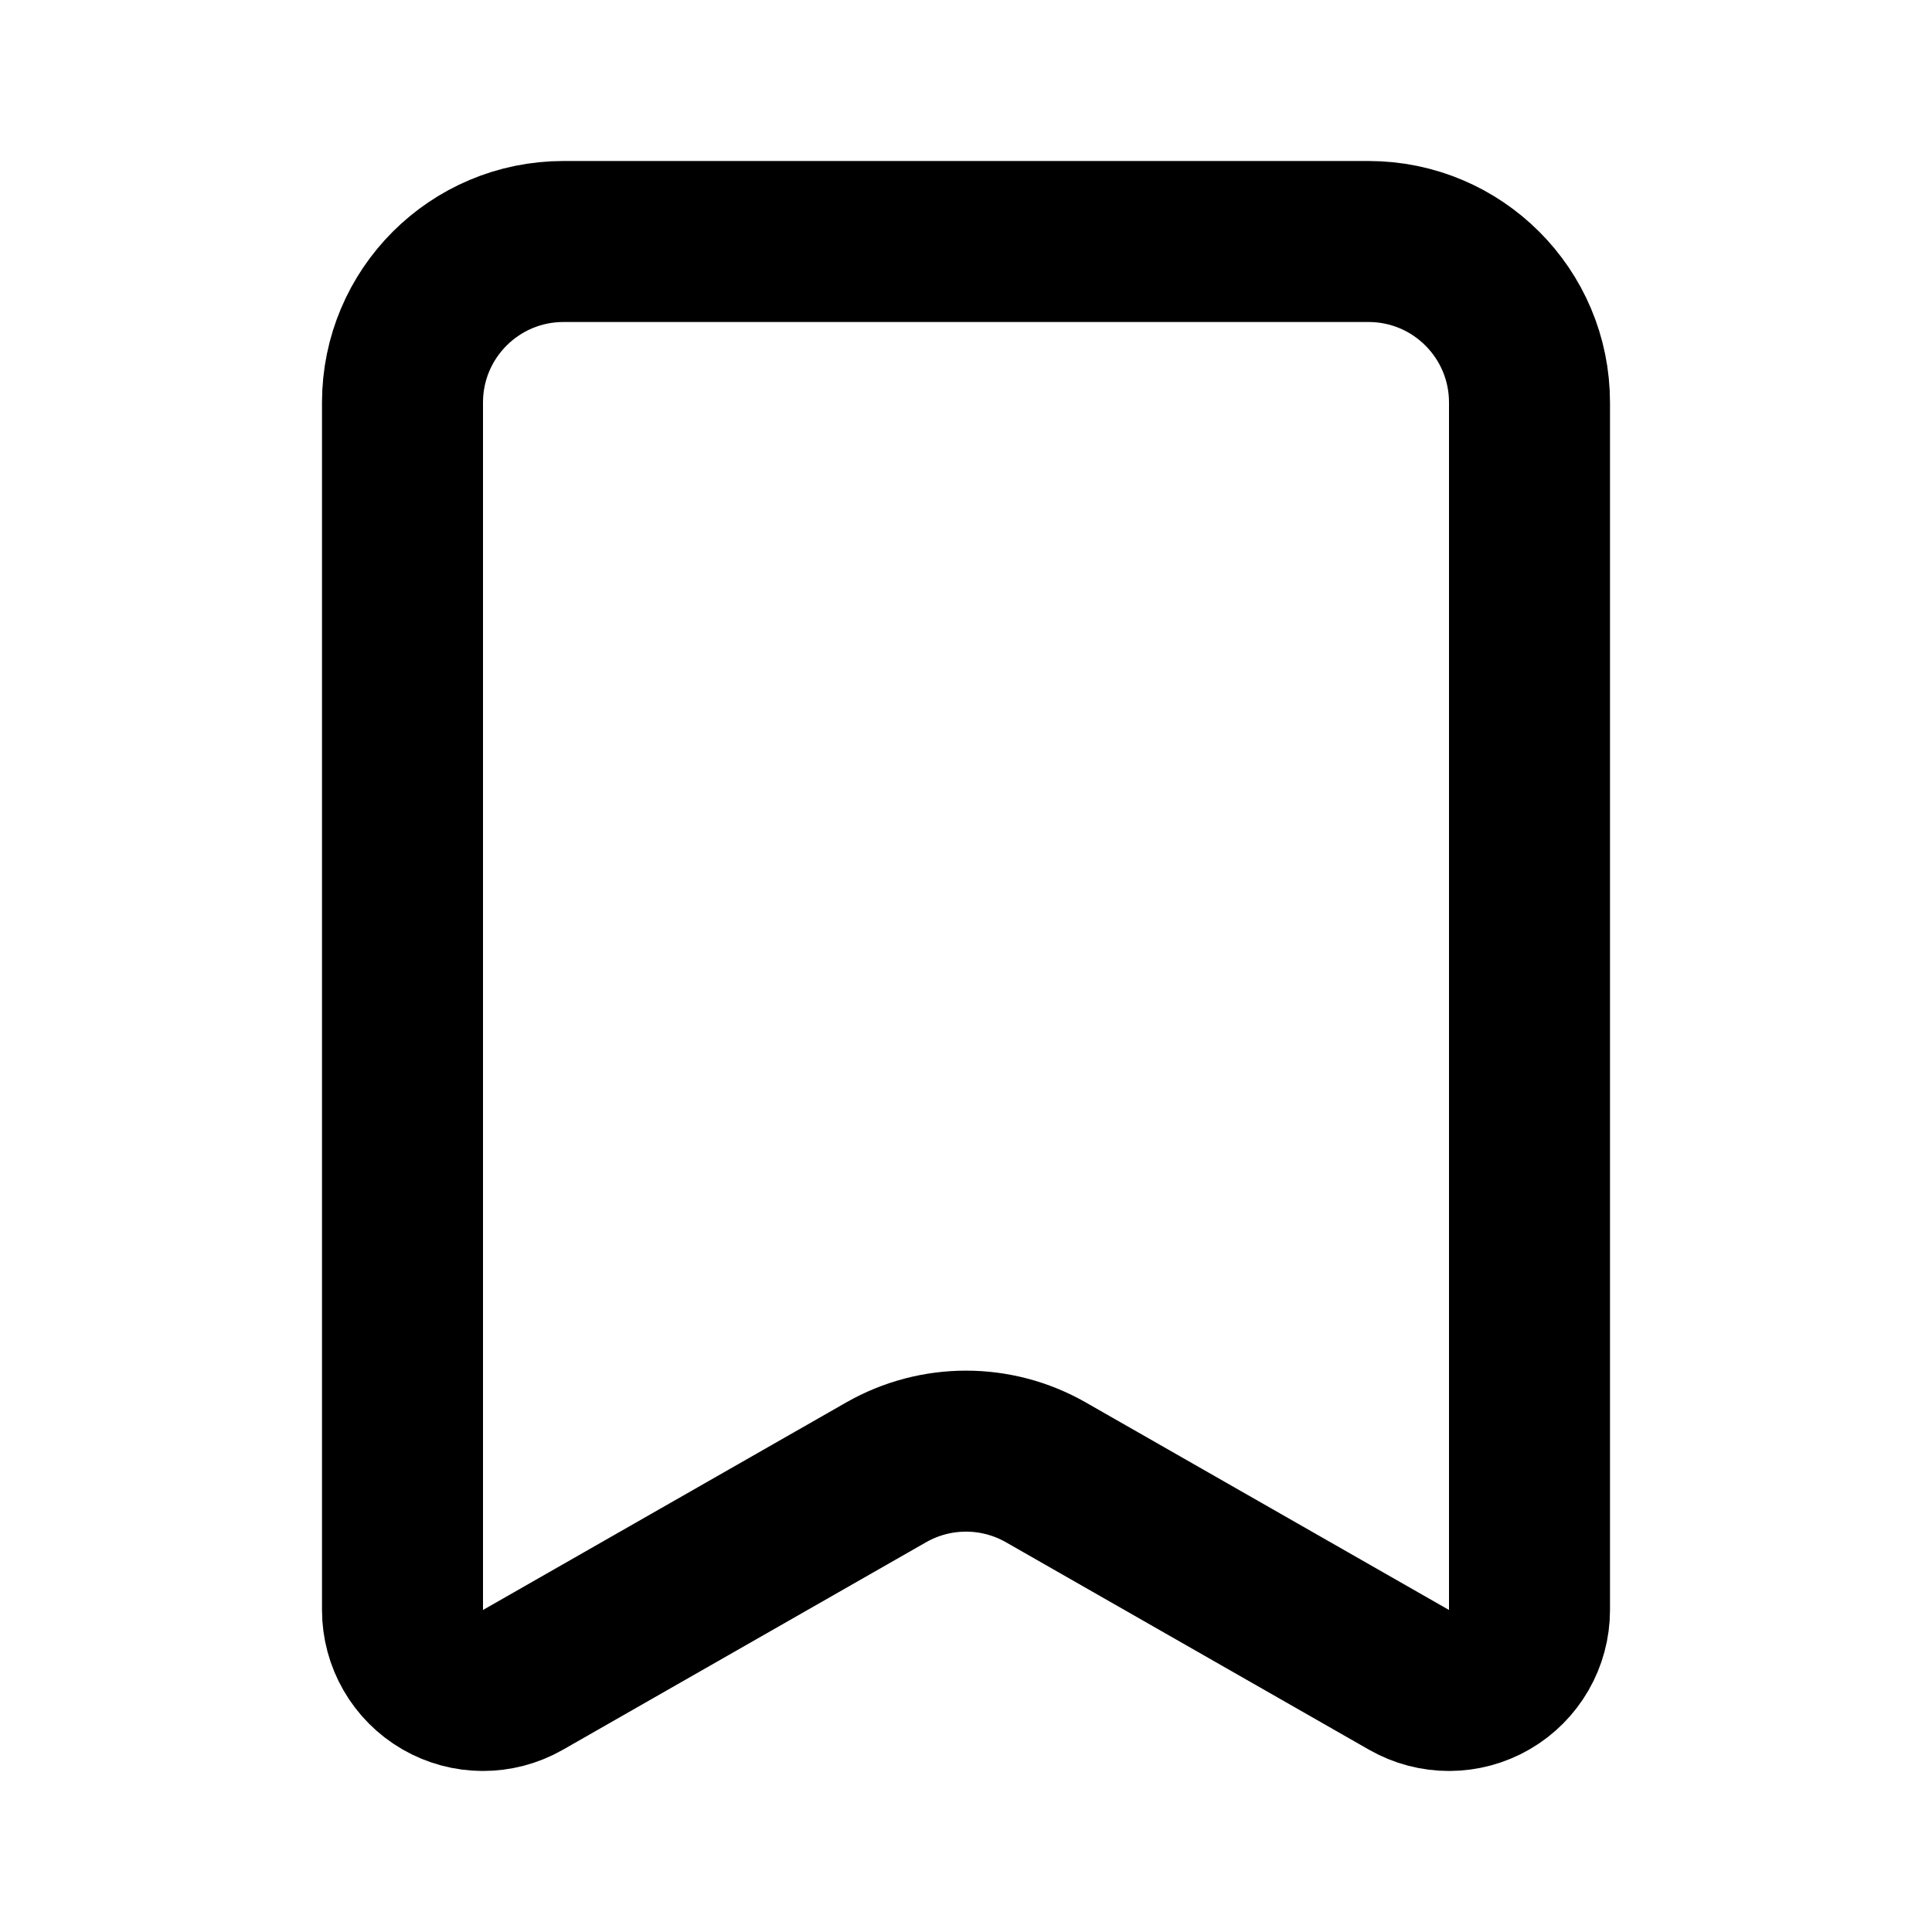
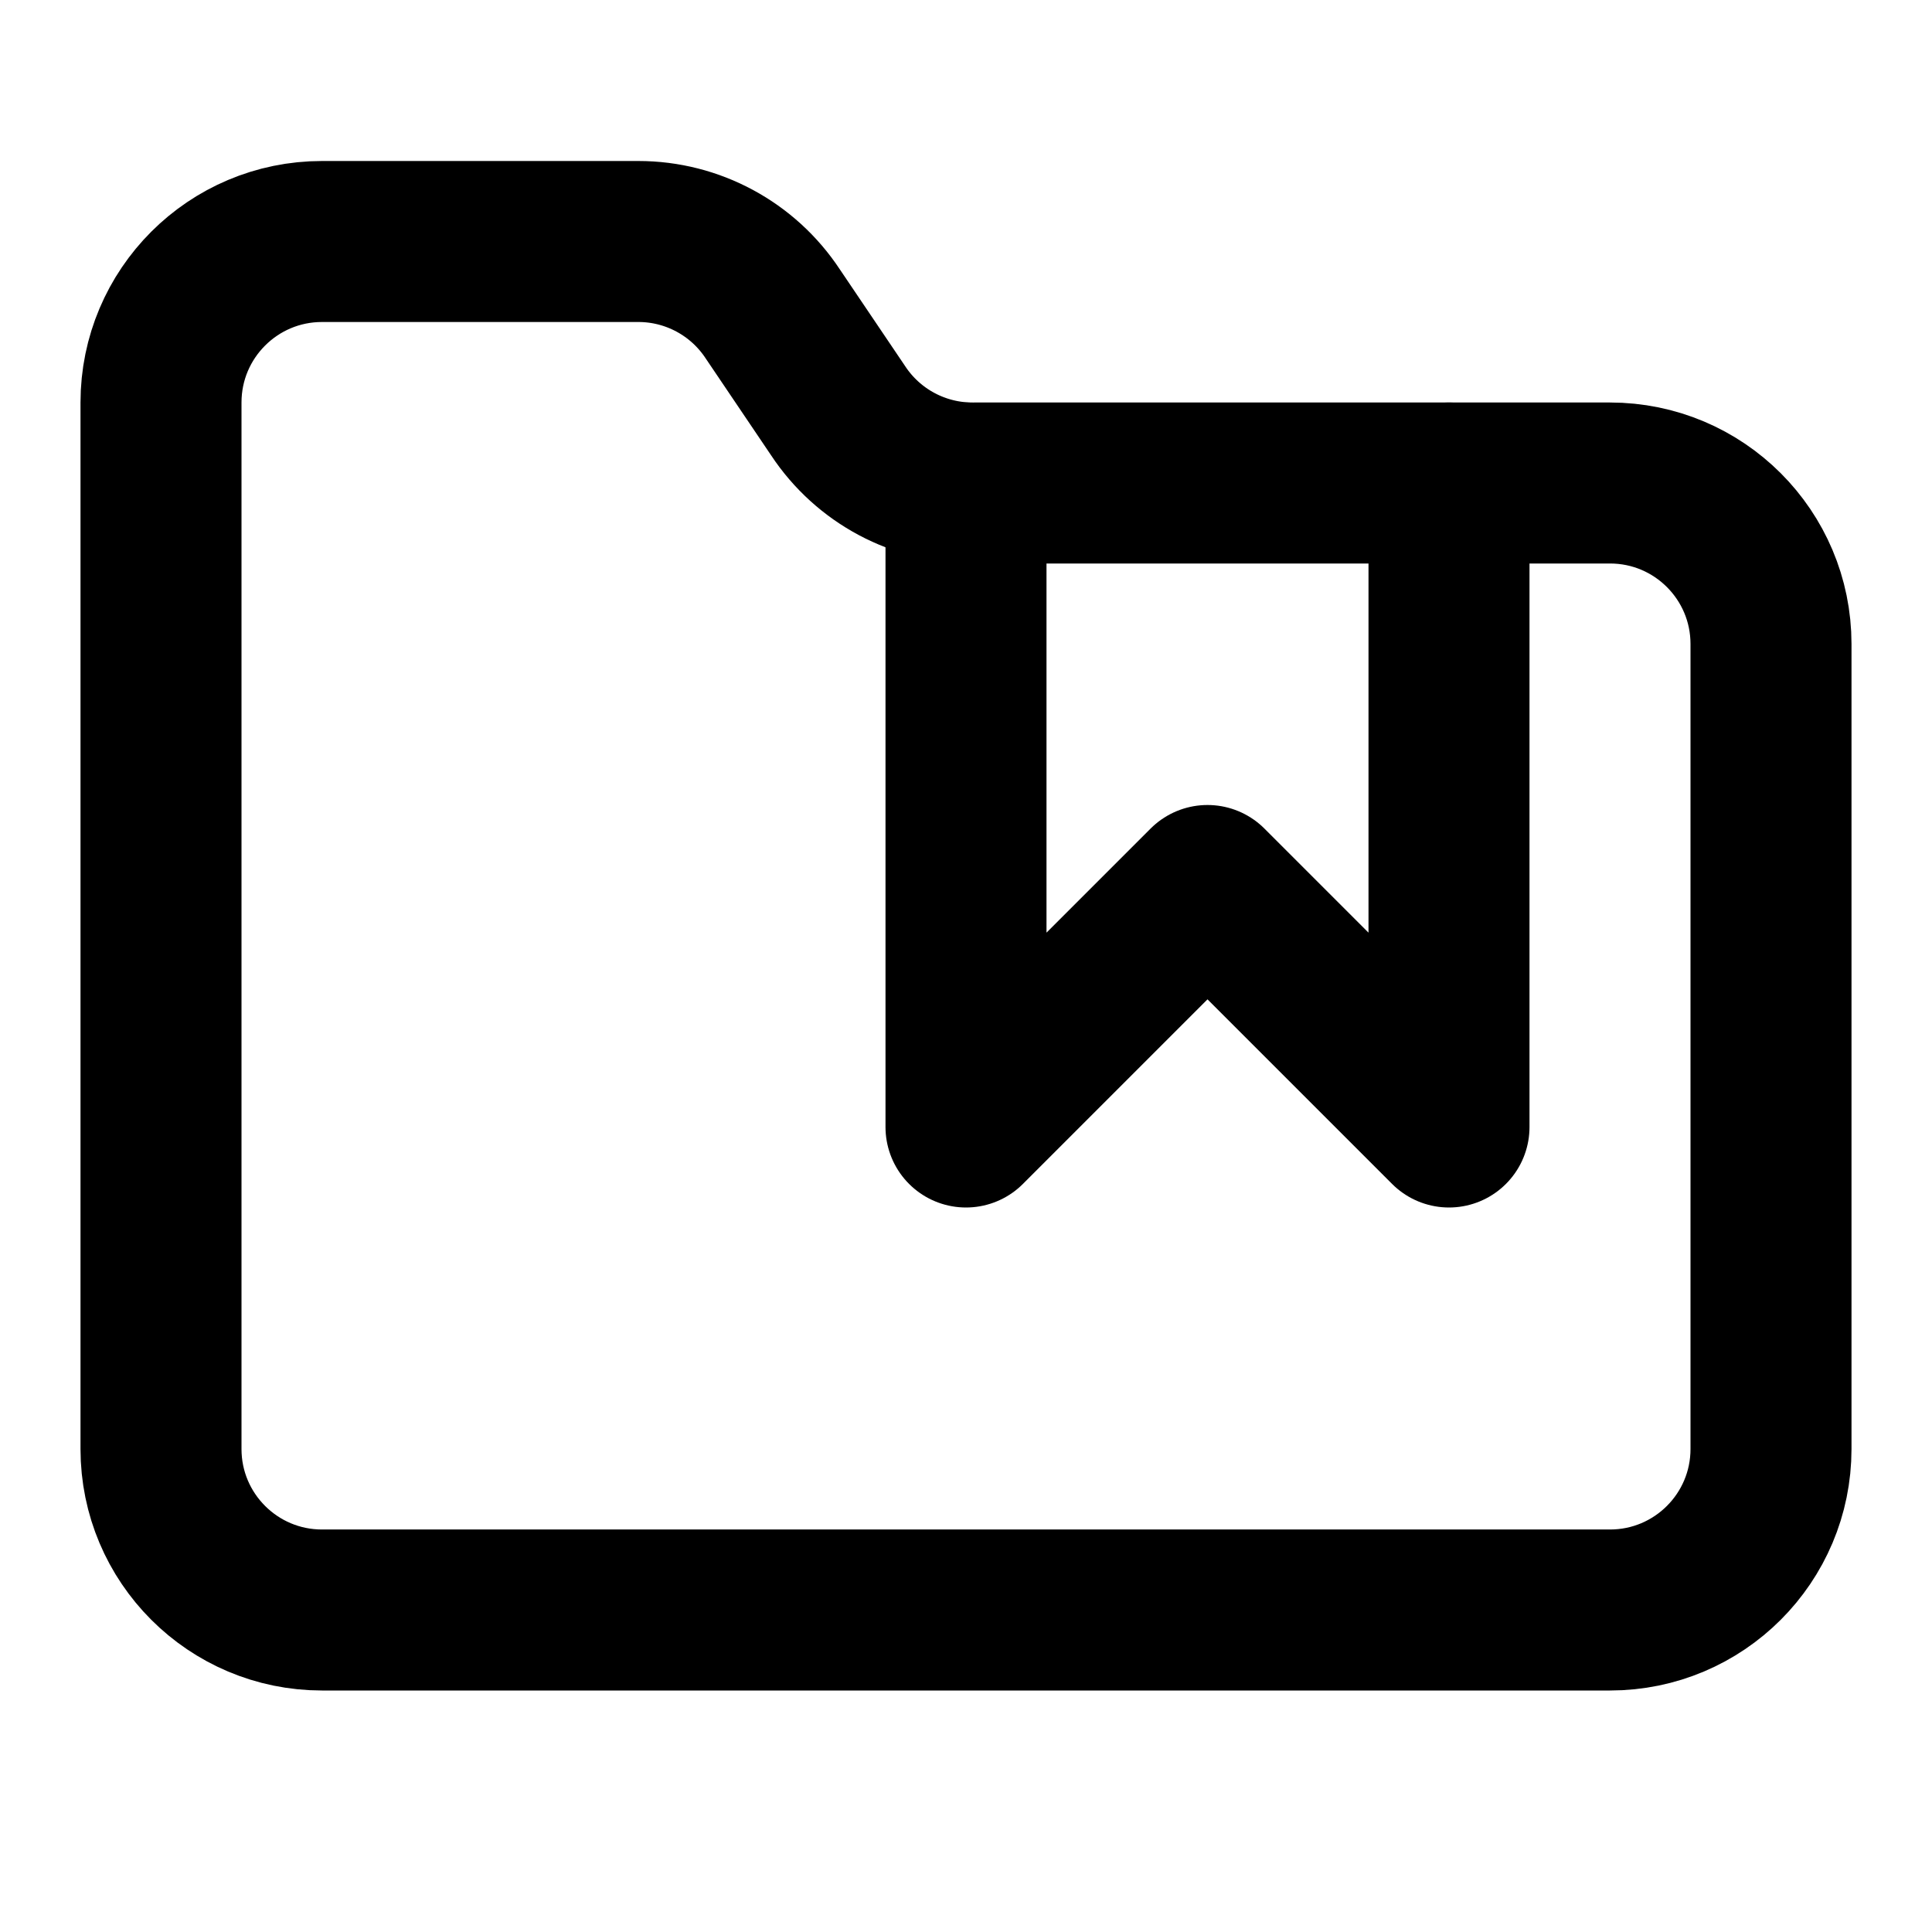
<svg xmlns="http://www.w3.org/2000/svg" width="24" height="24" viewBox="0 0 24 24" fill="none" stroke="currentColor" stroke-width="2" stroke-linecap="round" stroke-linejoin="round">
-   <path d="M17 3a2 2 0 0 1 2 2v15a1 1 0 0 1-1.496.868l-4.512-2.578a2 2 0 0 0-1.984 0l-4.512 2.578A1 1 0 0 1 5 20V5a2 2 0 0 1 2-2z" />
+   <path d="M12 6v8l3-3 3 3V6" />
+   <path d="M20 20a2 2 0 0 0 2-2V8a2 2 0 0 0-2-2h-7.9a2 2 0 0 1-1.69-.9L9.6 3.9A2 2 0 0 0 7.93 3H4a2 2 0 0 0-2 2v13a2 2 0 0 0 2 2z" />
</svg>
